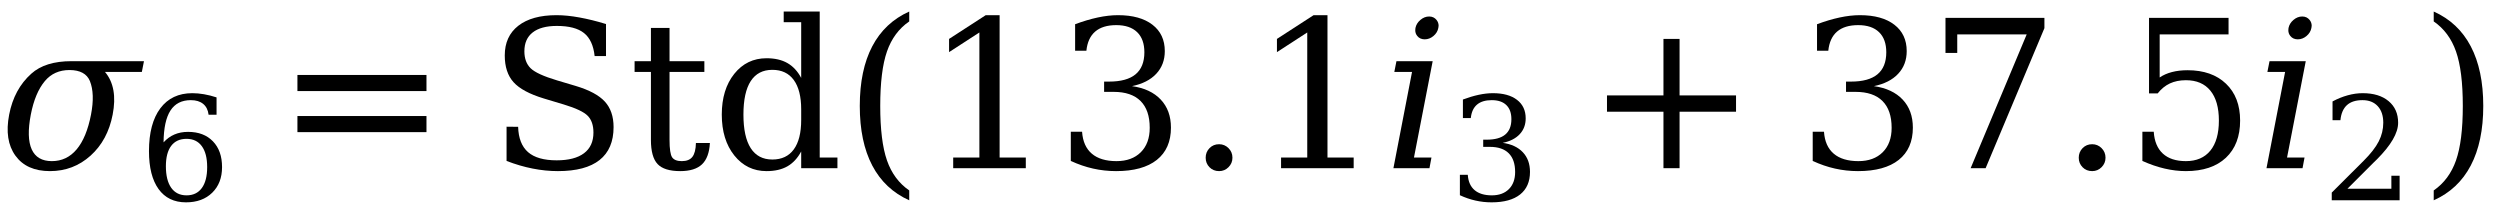
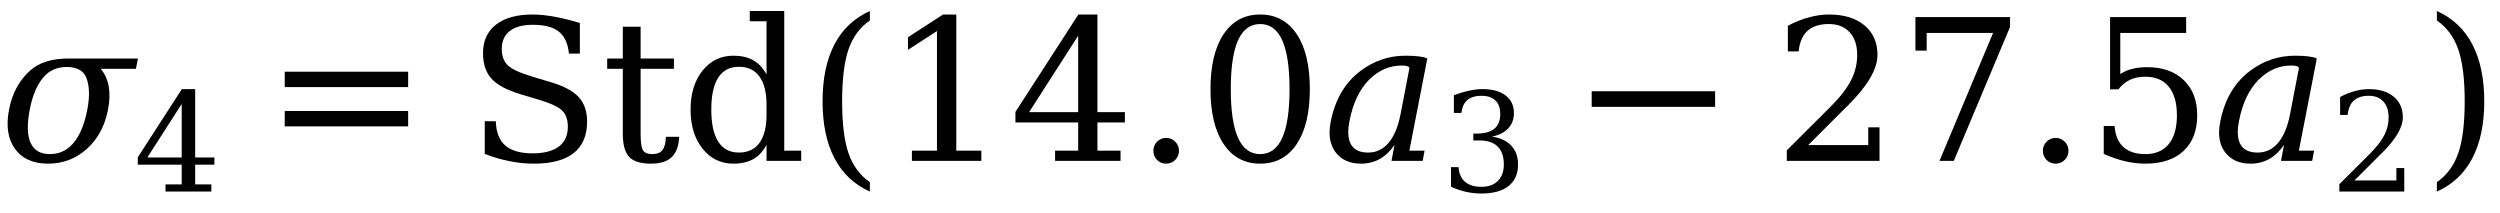
- <svg xmlns="http://www.w3.org/2000/svg" xmlns:xlink="http://www.w3.org/1999/xlink" width="242.527pt" height="21.6pt" viewBox="0 0 242.527 21.6" version="1.1">
+ <svg xmlns="http://www.w3.org/2000/svg" xmlns:xlink="http://www.w3.org/1999/xlink" width="253.582pt" height="21.6pt" viewBox="0 0 253.582 21.6" version="1.1">
  <defs>
    <style type="text/css">*{stroke-linejoin: round; stroke-linecap: butt}</style>
  </defs>
  <g id="figure_1">
    <g id="patch_1">
-       <path d="M 0 21.6  L 242.527 21.6  L 242.527 0  L 0 0  L 0 21.6  z " style="fill: none" />
+       <path d="M 0 21.6  L 253.582 21.6  L 253.582 0  L 0 0  L 0 21.6  z " style="fill: none" />
    </g>
    <g id="axes_1">
      <g id="text_1">
-         <g transform="translate(-0.136479 16.31875)scale(0.2 -0.2)">
+         <g transform="translate(-0.109224 16.31875)scale(0.2 -0.2)">
          <defs>
            <path id="DejaVuSerif-Italic-3c3" d="M 1653 219  Q 2116 219 2423 584  Q 2731 950 2869 1663  Q 2994 2309 2834 2706  Q 2694 3044 2203 3047  Q 1725 3047 1438 2706  Q 1131 2341 1000 1663  Q 863 950 1028 584  Q 1194 219 1653 219  z M 2263 3322  Q 3538 3322 4513 3322  L 4447 2988  L 3303 2988  Q 3706 2509 3541 1663  Q 3388 869 2855 389  Q 2322 -91 1594 -91  Q 869 -91 522 389  Q 175 869 328 1662  Q 481 2456 1016 2934  Q 1447 3322 2263 3322  z " transform="scale(0.015625)" />
-             <path id="DejaVuSerif-36" d="M 2094 219  Q 2534 219 2771 542  Q 3009 866 3009 1472  Q 3009 2078 2771 2401  Q 2534 2725 2094 2725  Q 1647 2725 1412 2412  Q 1178 2100 1178 1509  Q 1178 888 1415 553  Q 1653 219 2094 219  z M 1075 2569  Q 1288 2803 1556 2918  Q 1825 3034 2163 3034  Q 2859 3034 3264 2615  Q 3669 2197 3669 1472  Q 3669 763 3233 336  Q 2797 -91 2069 -91  Q 1278 -91 853 498  Q 428 1088 428 2181  Q 428 3406 931 4078  Q 1434 4750 2350 4750  Q 2597 4750 2869 4703  Q 3141 4656 3425 4563  L 3425 3794  L 3072 3794  Q 3034 4109 2831 4275  Q 2628 4441 2284 4441  Q 1678 4441 1381 3981  Q 1084 3522 1075 2569  z " transform="scale(0.015625)" />
+             <path id="DejaVuSerif-34" d="M 2234 1581  L 2234 4063  L 641 1581  L 2234 1581  z M 3609 0  L 1484 0  L 1484 331  L 2234 331  L 2234 1247  L 197 1247  L 197 1588  L 2241 4750  L 2859 4750  L 2859 1581  L 3750 1581  L 3750 1247  L 2859 1247  L 2859 331  L 3609 331  L 3609 0  z " transform="scale(0.015625)" />
            <path id="DejaVuSerif-3d" d="M 678 2894  L 4684 2894  L 4684 2394  L 678 2394  L 678 2894  z M 678 1619  L 4684 1619  L 4684 1119  L 678 1119  L 678 1619  z " transform="scale(0.015625)" />
            <path id="DejaVuSerif-53" d="M 594 225  L 594 1288  L 953 1284  Q 969 753 1261 498  Q 1553 244 2150 244  Q 2706 244 2998 464  Q 3291 684 3291 1106  Q 3291 1444 3114 1625  Q 2938 1806 2369 1978  L 1753 2163  Q 1084 2366 811 2669  Q 538 2972 538 3500  Q 538 4094 959 4422  Q 1381 4750 2144 4750  Q 2469 4750 2856 4679  Q 3244 4609 3681 4475  L 3681 3481  L 3328 3481  Q 3275 3975 2998 4195  Q 2722 4416 2156 4416  Q 1663 4416 1405 4214  Q 1147 4013 1147 3628  Q 1147 3294 1340 3103  Q 1534 2913 2163 2725  L 2741 2553  Q 3375 2363 3645 2067  Q 3916 1772 3916 1275  Q 3916 597 3481 253  Q 3047 -91 2188 -91  Q 1803 -91 1404 -12  Q 1006 66 594 225  z " transform="scale(0.015625)" />
            <path id="DejaVuSerif-74" d="M 691 2988  L 184 2988  L 184 3322  L 691 3322  L 691 4353  L 1269 4353  L 1269 3322  L 2350 3322  L 2350 2988  L 1269 2988  L 1269 878  Q 1269 456 1350 337  Q 1431 219 1650 219  Q 1875 219 1978 351  Q 2081 484 2088 781  L 2522 781  Q 2497 328 2275 118  Q 2053 -91 1600 -91  Q 1103 -91 897 129  Q 691 350 691 878  L 691 2988  z " transform="scale(0.015625)" />
            <path id="DejaVuSerif-64" d="M 3359 331  L 3909 331  L 3909 0  L 2784 0  L 2784 519  Q 2616 206 2355 57  Q 2094 -91 1709 -91  Q 1097 -91 708 395  Q 319 881 319 1663  Q 319 2444 706 2928  Q 1094 3413 1709 3413  Q 2094 3413 2355 3264  Q 2616 3116 2784 2803  L 2784 4531  L 2241 4531  L 2241 4863  L 3359 4863  L 3359 331  z M 2784 1497  L 2784 1825  Q 2784 2422 2554 2737  Q 2325 3053 1888 3053  Q 1444 3053 1217 2703  Q 991 2353 991 1663  Q 991 975 1217 622  Q 1444 269 1888 269  Q 2325 269 2554 583  Q 2784 897 2784 1497  z " transform="scale(0.015625)" />
            <path id="DejaVuSerif-28" d="M 2041 -997  Q 1281 -656 893 83  Q 506 822 506 1931  Q 506 3044 893 3783  Q 1281 4522 2041 4863  L 2041 4556  Q 1559 4225 1350 3623  Q 1141 3022 1141 1931  Q 1141 844 1350 242  Q 1559 -359 2041 -691  L 2041 -997  z " transform="scale(0.015625)" />
            <path id="DejaVuSerif-31" d="M 909 0  L 909 331  L 1722 331  L 1722 4213  L 781 3603  L 781 4013  L 1919 4750  L 2350 4750  L 2350 331  L 3163 331  L 3163 0  L 909 0  z " transform="scale(0.015625)" />
+             <path id="DejaVuSerif-2e" d="M 603 325  Q 603 500 722 622  Q 841 744 1019 744  Q 1191 744 1312 622  Q 1434 500 1434 325  Q 1434 153 1312 31  Q 1191 -91 1019 -91  Q 841 -91 722 29  Q 603 150 603 325  z " transform="scale(0.015625)" />
+             <path id="DejaVuSerif-30" d="M 2034 219  Q 2513 219 2750 744  Q 2988 1269 2988 2328  Q 2988 3391 2750 3916  Q 2513 4441 2034 4441  Q 1556 4441 1318 3916  Q 1081 3391 1081 2328  Q 1081 1269 1318 744  Q 1556 219 2034 219  z M 2034 -91  Q 1275 -91 848 546  Q 422 1184 422 2328  Q 422 3475 848 4112  Q 1275 4750 2034 4750  Q 2797 4750 3222 4112  Q 3647 3475 3647 2328  Q 3647 1184 3222 546  Q 2797 -91 2034 -91  z " transform="scale(0.015625)" />
+             <path id="DejaVuSerif-Italic-61" d="M 2325 519  Q 1909 -91 1238 -91  Q 688 -91 409 281  Q 216 544 216 919  Q 216 1078 250 1256  Q 463 2359 1231 2928  Q 1884 3413 2675 3413  Q 3206 3413 3388 3322  L 2806 331  L 3300 331  L 3238 0  L 2225 0  L 2325 519  z M 822 938  Q 822 269 1469 269  Q 1863 269 2130 583  Q 2397 897 2516 1497  L 2806 3003  L 2806 3003  Q 2806 3094 2556 3094  Q 1956 3094 1491 2625  Q 1028 2153 863 1297  Q 822 1097 822 938  z " transform="scale(0.015625)" />
            <path id="DejaVuSerif-33" d="M 622 4469  Q 988 4606 1323 4678  Q 1659 4750 1953 4750  Q 2638 4750 3022 4454  Q 3406 4159 3406 3634  Q 3406 3213 3140 2930  Q 2875 2647 2388 2547  Q 2963 2466 3280 2130  Q 3597 1794 3597 1259  Q 3597 606 3158 257  Q 2719 -91 1894 -91  Q 1528 -91 1179 -12  Q 831 66 488 225  L 488 1131  L 838 1131  Q 869 681 1141 450  Q 1413 219 1906 219  Q 2384 219 2661 495  Q 2938 772 2938 1253  Q 2938 1803 2653 2086  Q 2369 2369 1819 2369  L 1522 2369  L 1522 2688  L 1678 2688  Q 2225 2688 2498 2914  Q 2772 3141 2772 3597  Q 2772 4006 2547 4223  Q 2322 4441 1900 4441  Q 1478 4441 1245 4241  Q 1013 4041 972 3647  L 622 3647  L 622 4469  z " transform="scale(0.015625)" />
-             <path id="DejaVuSerif-2e" d="M 603 325  Q 603 500 722 622  Q 841 744 1019 744  Q 1191 744 1312 622  Q 1434 500 1434 325  Q 1434 153 1312 31  Q 1191 -91 1019 -91  Q 841 -91 722 29  Q 603 150 603 325  z " transform="scale(0.015625)" />
-             <path id="DejaVuSerif-Italic-69" d="M 1009 4353  Q 1038 4497 1163 4603  Q 1288 4709 1434 4709  Q 1578 4709 1663 4603  Q 1728 4522 1728 4422  Q 1728 4388 1719 4353  Q 1691 4206 1567 4103  Q 1444 4000 1297 4000  Q 1150 4000 1066 4103  Q 1003 4181 1003 4281  Q 1003 4316 1009 4353  z M 963 331  L 1506 331  L 1444 0  L 325 0  L 903 2988  L 353 2988  L 419 3322  L 1544 3322  L 963 331  z " transform="scale(0.015625)" />
-             <path id="DejaVuSerif-2b" d="M 2931 4013  L 2931 2259  L 4684 2259  L 4684 1753  L 2931 1753  L 2931 0  L 2431 0  L 2431 1753  L 678 1753  L 678 2259  L 2431 2259  L 2431 4013  L 2931 4013  z " transform="scale(0.015625)" />
+             <path id="DejaVuSerif-2212" d="M 678 2259  L 4684 2259  L 4684 1753  L 678 1753  L 678 2259  z " transform="scale(0.015625)" />
+             <path id="DejaVuSerif-32" d="M 819 3553  L 469 3553  L 469 4384  Q 803 4563 1142 4656  Q 1481 4750 1806 4750  Q 2534 4750 2956 4397  Q 3378 4044 3378 3438  Q 3378 2753 2422 1800  Q 2347 1728 2309 1691  L 1131 513  L 3078 513  L 3078 1088  L 3444 1088  L 3444 0  L 434 0  L 434 341  L 1850 1753  Q 2319 2222 2519 2614  Q 2719 3006 2719 3438  Q 2719 3909 2473 4175  Q 2228 4441 1797 4441  Q 1350 4441 1106 4219  Q 863 3997 819 3553  z " transform="scale(0.015625)" />
            <path id="DejaVuSerif-37" d="M 3609 4347  L 1784 0  L 1319 0  L 3059 4153  L 903 4153  L 903 3578  L 538 3578  L 538 4666  L 3609 4666  L 3609 4347  z " transform="scale(0.015625)" />
            <path id="DejaVuSerif-35" d="M 3219 4666  L 3219 4153  L 1081 4153  L 1081 2816  Q 1244 2928 1461 2984  Q 1678 3041 1947 3041  Q 2703 3041 3140 2622  Q 3578 2203 3578 1478  Q 3578 738 3136 323  Q 2694 -91 1894 -91  Q 1572 -91 1234 -12  Q 897 66 544 225  L 544 1131  L 897 1131  Q 925 688 1179 453  Q 1434 219 1894 219  Q 2388 219 2653 544  Q 2919 869 2919 1478  Q 2919 2084 2655 2407  Q 2391 2731 1894 2731  Q 1613 2731 1398 2631  Q 1184 2531 1019 2322  L 750 2322  L 750 4666  L 3219 4666  z " transform="scale(0.015625)" />
-             <path id="DejaVuSerif-32" d="M 819 3553  L 469 3553  L 469 4384  Q 803 4563 1142 4656  Q 1481 4750 1806 4750  Q 2534 4750 2956 4397  Q 3378 4044 3378 3438  Q 3378 2753 2422 1800  Q 2347 1728 2309 1691  L 1131 513  L 3078 513  L 3078 1088  L 3444 1088  L 3444 0  L 434 0  L 434 341  L 1850 1753  Q 2319 2222 2519 2614  Q 2719 3006 2719 3438  Q 2719 3909 2473 4175  Q 2228 4441 1797 4441  Q 1350 4441 1106 4219  Q 863 3997 819 3553  z " transform="scale(0.015625)" />
            <path id="DejaVuSerif-29" d="M 453 -997  L 453 -691  Q 934 -359 1145 242  Q 1356 844 1356 1931  Q 1356 3022 1145 3623  Q 934 4225 453 4556  L 453 4863  Q 1216 4522 1603 3783  Q 1991 3044 1991 1931  Q 1991 822 1603 83  Q 1216 -656 453 -997  z " transform="scale(0.015625)" />
          </defs>
          <use xlink:href="#DejaVuSerif-Italic-3c3" transform="translate(0 0.015625)" />
-           <use xlink:href="#DejaVuSerif-36" transform="translate(68.26172 -15.55625)scale(0.7)" />
+           <use xlink:href="#DejaVuSerif-34" transform="translate(68.26172 -15.55625)scale(0.7)" />
          <use xlink:href="#DejaVuSerif-3d" transform="translate(134.358 0.015625)" />
          <use xlink:href="#DejaVuSerif-53" transform="translate(237.1119 0.015625)" />
          <use xlink:href="#DejaVuSerif-74" transform="translate(305.6178 0.015625)" />
          <use xlink:href="#DejaVuSerif-64" transform="translate(345.8033 0.015625)" />
          <use xlink:href="#DejaVuSerif-28" transform="translate(409.817 0.015625)" />
          <use xlink:href="#DejaVuSerif-31" transform="translate(448.8307 0.015625)" />
-           <use xlink:href="#DejaVuSerif-33" transform="translate(512.4537 0.015625)" />
+           <use xlink:href="#DejaVuSerif-34" transform="translate(512.4537 0.015625)" />
          <use xlink:href="#DejaVuSerif-2e" transform="translate(576.0768 0.015625)" />
-           <use xlink:href="#DejaVuSerif-31" transform="translate(607.8639 0.015625)" />
-           <use xlink:href="#DejaVuSerif-Italic-69" transform="translate(671.4869 0.015625)" />
-           <use xlink:href="#DejaVuSerif-33" transform="translate(703.4693 -15.55625)scale(0.7)" />
-           <use xlink:href="#DejaVuSerif-2b" transform="translate(769.5656 0.015625)" />
-           <use xlink:href="#DejaVuSerif-33" transform="translate(872.3195 0.015625)" />
-           <use xlink:href="#DejaVuSerif-37" transform="translate(935.9426 0.015625)" />
-           <use xlink:href="#DejaVuSerif-2e" transform="translate(999.5656 0.015625)" />
-           <use xlink:href="#DejaVuSerif-35" transform="translate(1031.353 0.015625)" />
-           <use xlink:href="#DejaVuSerif-Italic-69" transform="translate(1094.976 0.015625)" />
-           <use xlink:href="#DejaVuSerif-32" transform="translate(1126.958 -15.55625)scale(0.7)" />
-           <use xlink:href="#DejaVuSerif-29" transform="translate(1174.09 0.015625)" />
+           <use xlink:href="#DejaVuSerif-30" transform="translate(607.8639 0.015625)" />
+           <use xlink:href="#DejaVuSerif-Italic-61" transform="translate(671.4869 0.015625)" />
+           <use xlink:href="#DejaVuSerif-33" transform="translate(731.1061 -15.55625)scale(0.7)" />
+           <use xlink:href="#DejaVuSerif-2212" transform="translate(797.2023 0.015625)" />
+           <use xlink:href="#DejaVuSerif-32" transform="translate(899.9562 0.015625)" />
+           <use xlink:href="#DejaVuSerif-37" transform="translate(963.5793 0.015625)" />
+           <use xlink:href="#DejaVuSerif-2e" transform="translate(1027.202 0.015625)" />
+           <use xlink:href="#DejaVuSerif-35" transform="translate(1058.989 0.015625)" />
+           <use xlink:href="#DejaVuSerif-Italic-61" transform="translate(1122.612 0.015625)" />
+           <use xlink:href="#DejaVuSerif-32" transform="translate(1182.232 -15.55625)scale(0.7)" />
+           <use xlink:href="#DejaVuSerif-29" transform="translate(1229.363 0.015625)" />
        </g>
      </g>
    </g>
  </g>
</svg>
